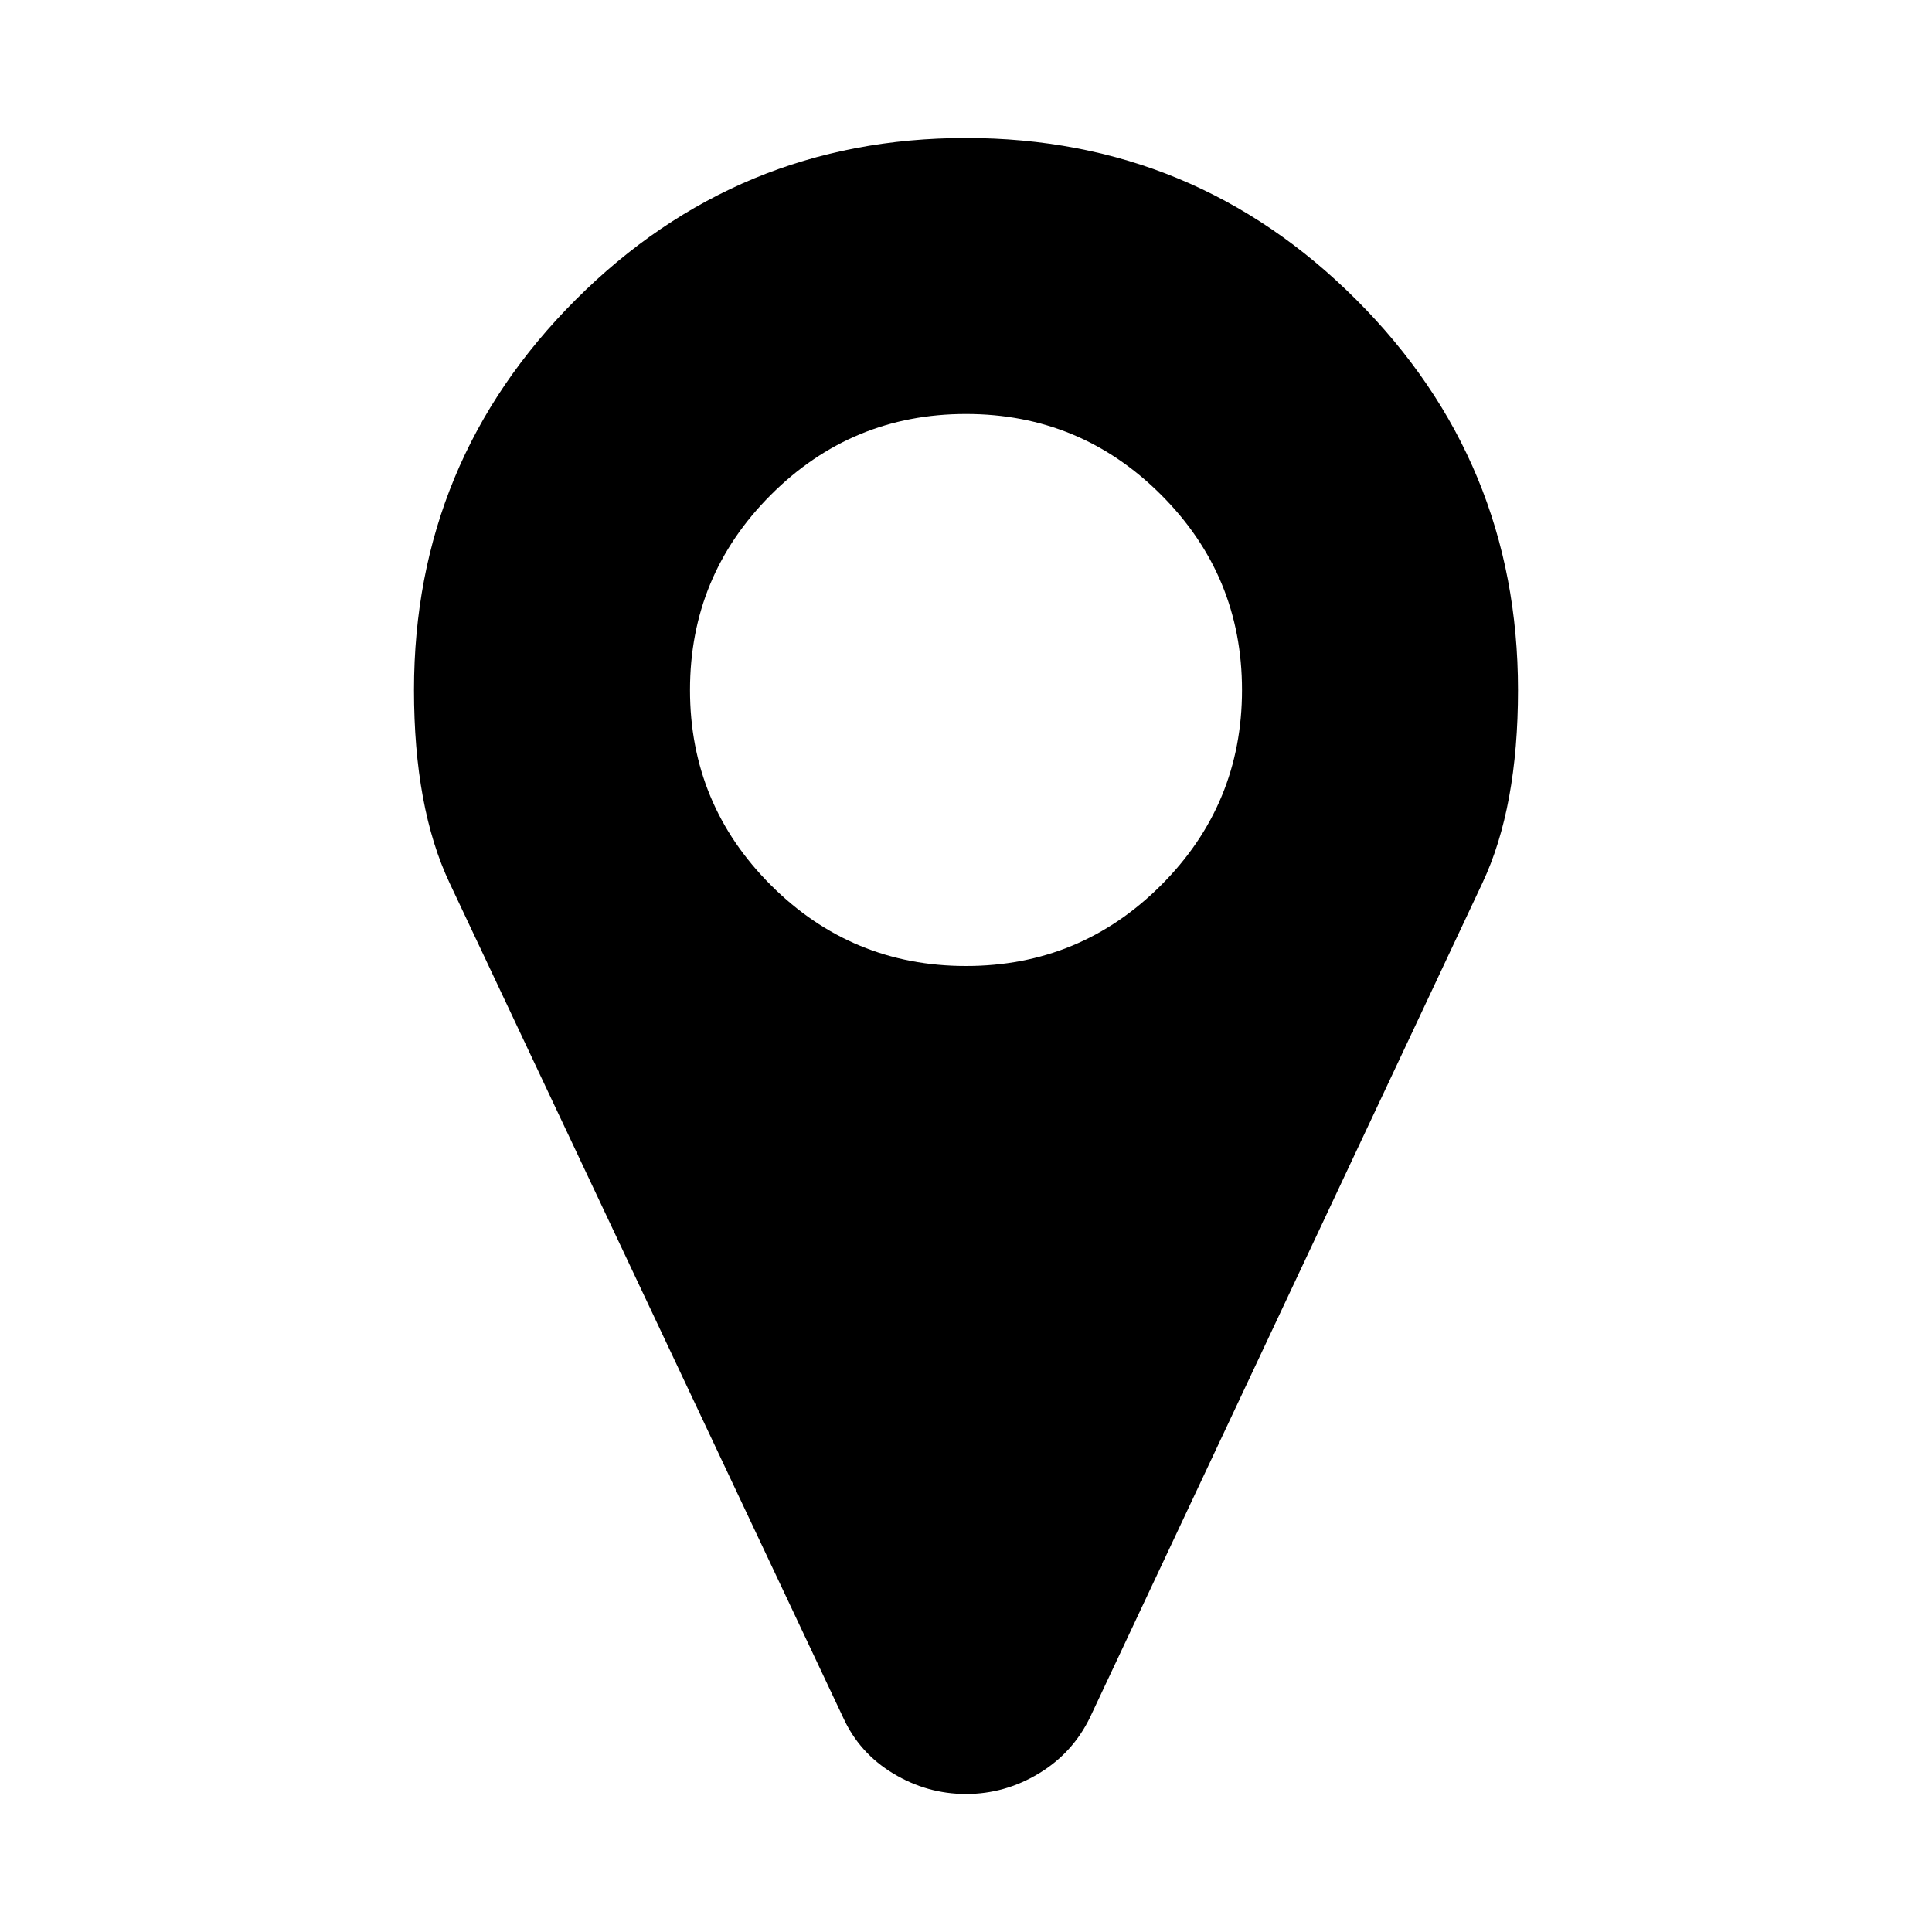
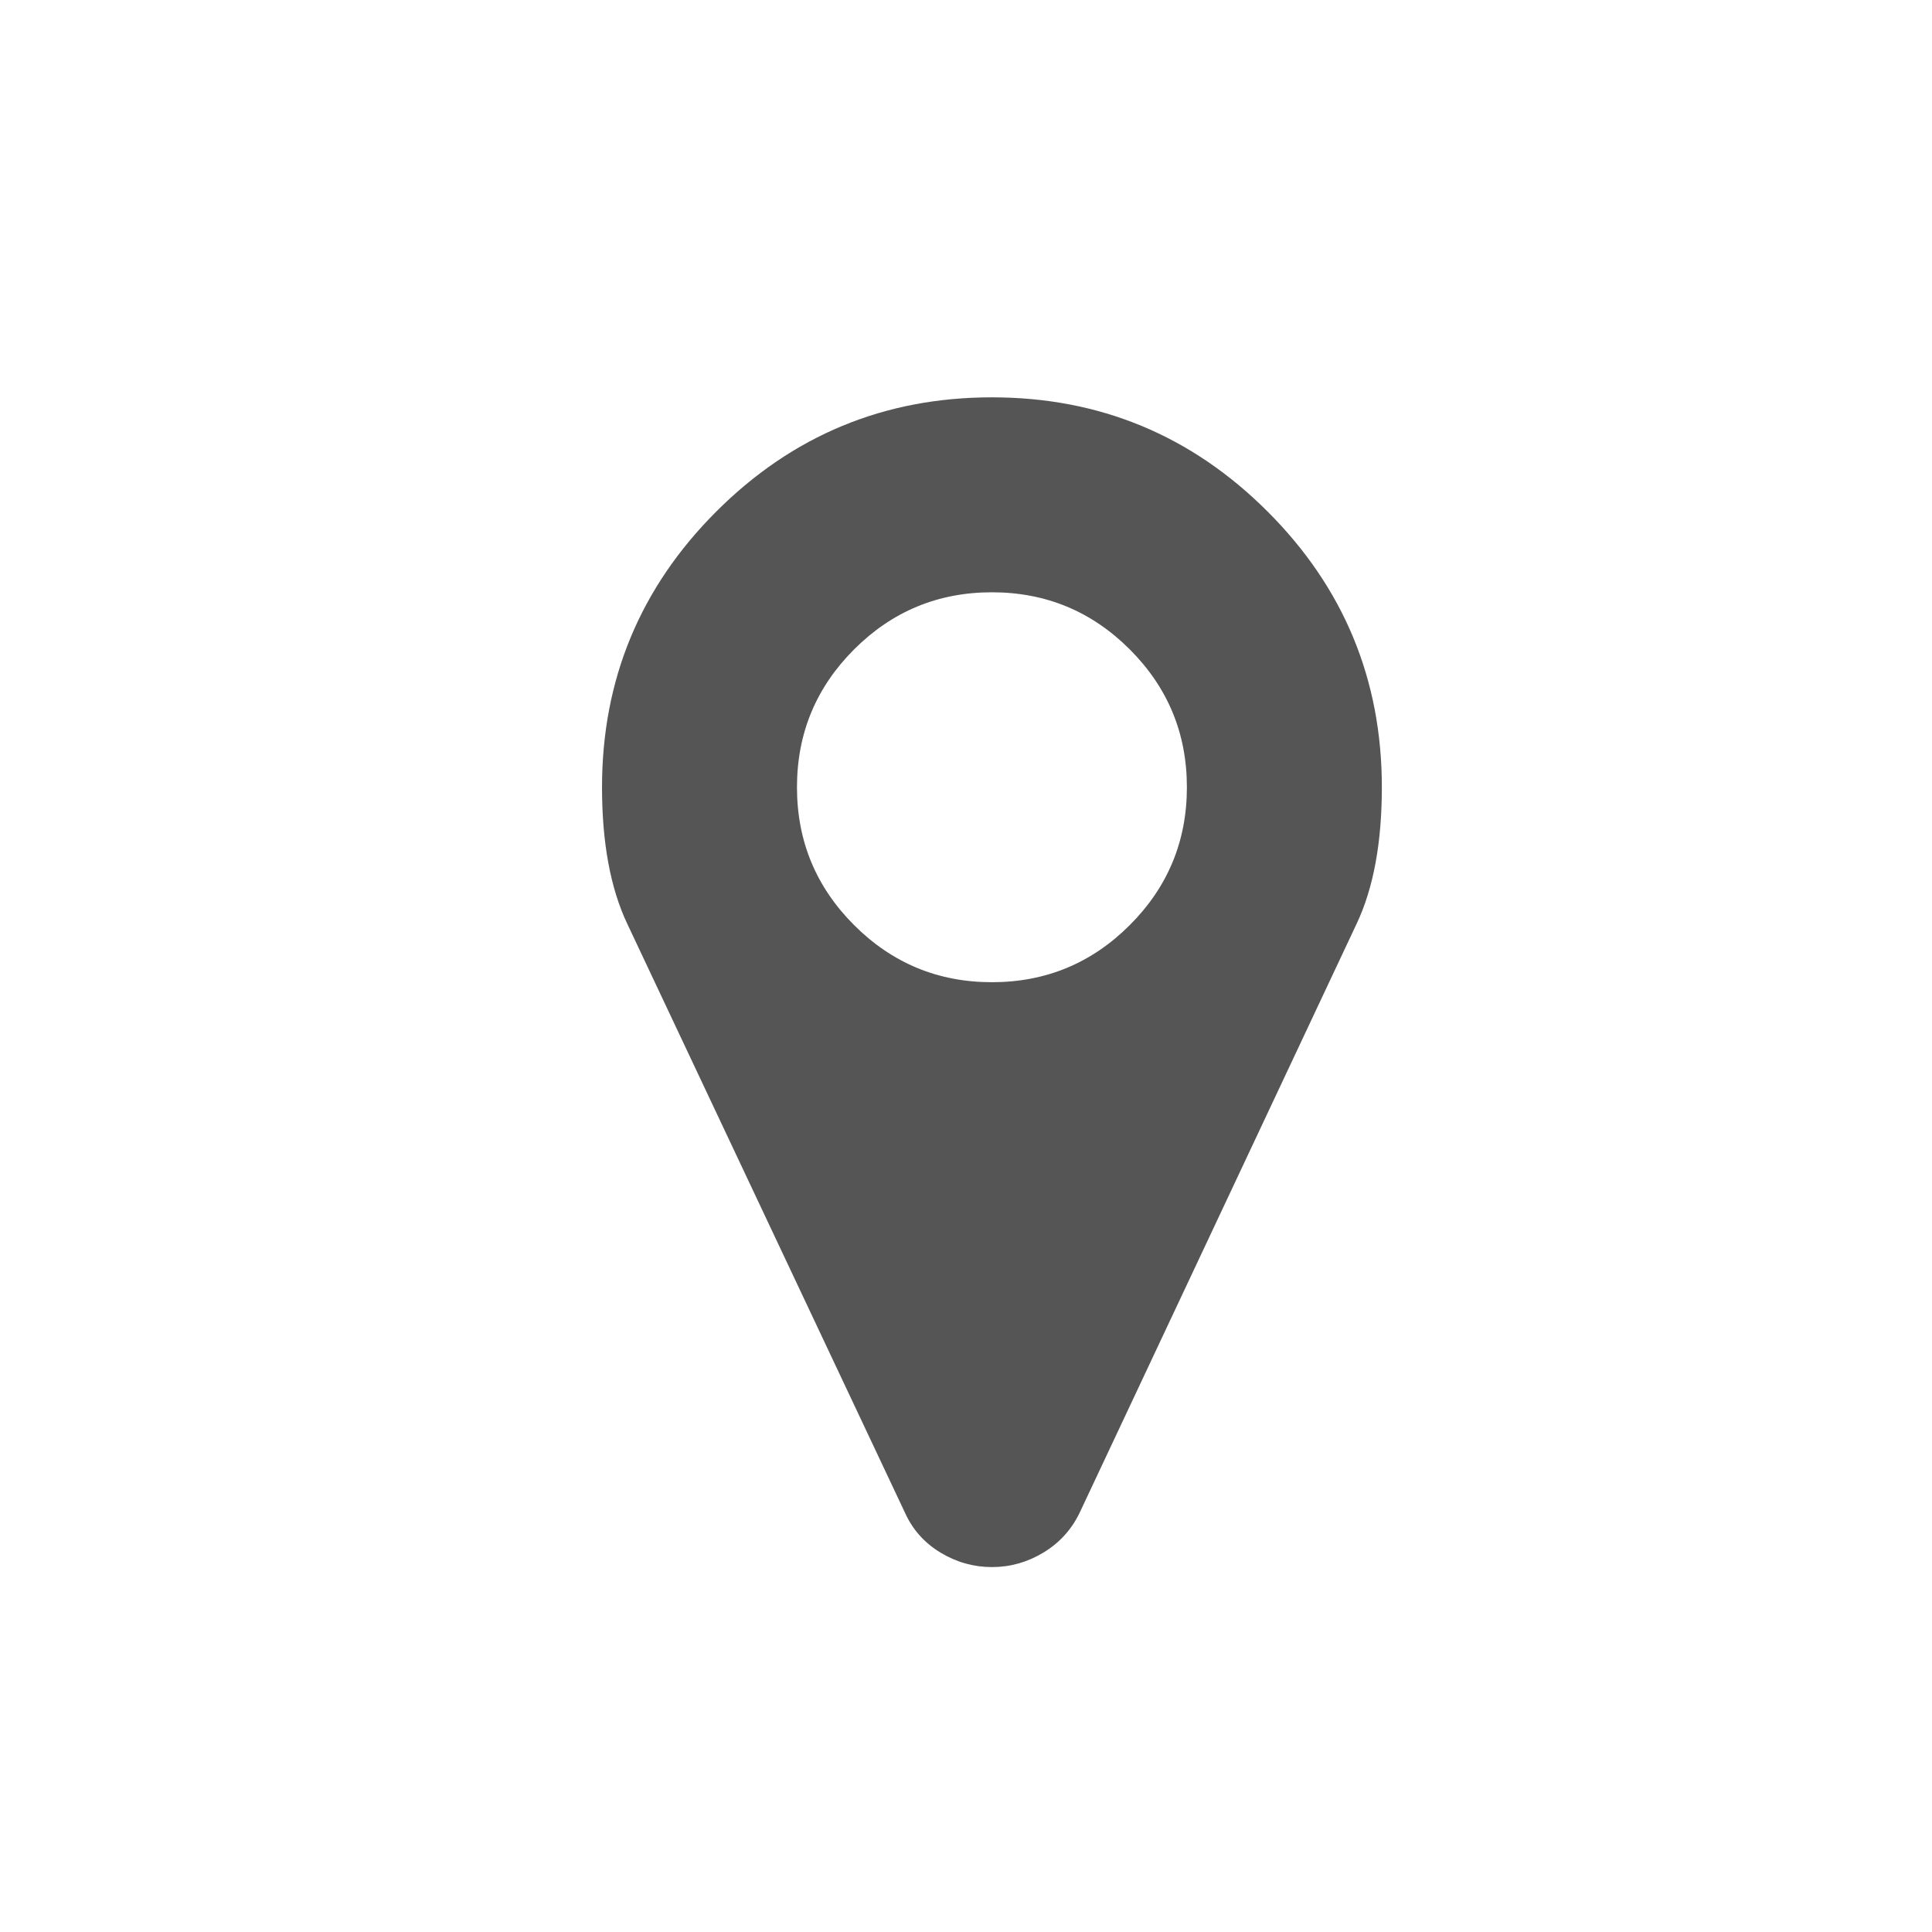
- <svg xmlns="http://www.w3.org/2000/svg" width="1792" height="1792" viewBox="0 0 1792 1792">
-   <path d="M1152 640q0-106-75-181t-181-75-181 75-75 181 75 181 181 75 181-75 75-181zm256 0q0 109-33 179l-364 774q-16 33-47.5 52t-67.5 19-67.5-19-46.5-52l-365-774q-33-70-33-179 0-212 150-362t362-150 362 150 150 362z" />
+ <svg xmlns="http://www.w3.org/2000/svg" width="100" height="100" viewBox="0 0 1792 1792" id="svg2" version="1.1">
+   <defs id="defs8" />
+   <path d="m 1100.885,730.203 q 0,-74.875 -52.978,-127.853 -52.978,-52.978 -127.853,-52.978 -74.875,0 -127.853,52.978 -52.978,52.978 -52.978,127.853 0,74.875 52.978,127.853 52.978,52.978 127.853,52.978 74.875,0 127.853,-52.978 52.978,-52.978 52.978,-127.853 z m 180.831,0 q 0,76.994 -23.31,126.44 l -257.119,546.731 q -11.302,23.31 -33.553,36.731 -22.251,13.421 -47.68,13.421 -25.429,0 -47.68,-13.421 -22.251,-13.421 -32.846,-36.731 L 581.702,856.643 q -23.31,-49.446 -23.31,-126.44 0,-149.751 105.956,-255.706 105.956,-105.956 255.706,-105.956 149.751,0 255.706,105.956 105.956,105.956 105.956,255.706 z" id="path4" style="fill:#555555" />
</svg>
